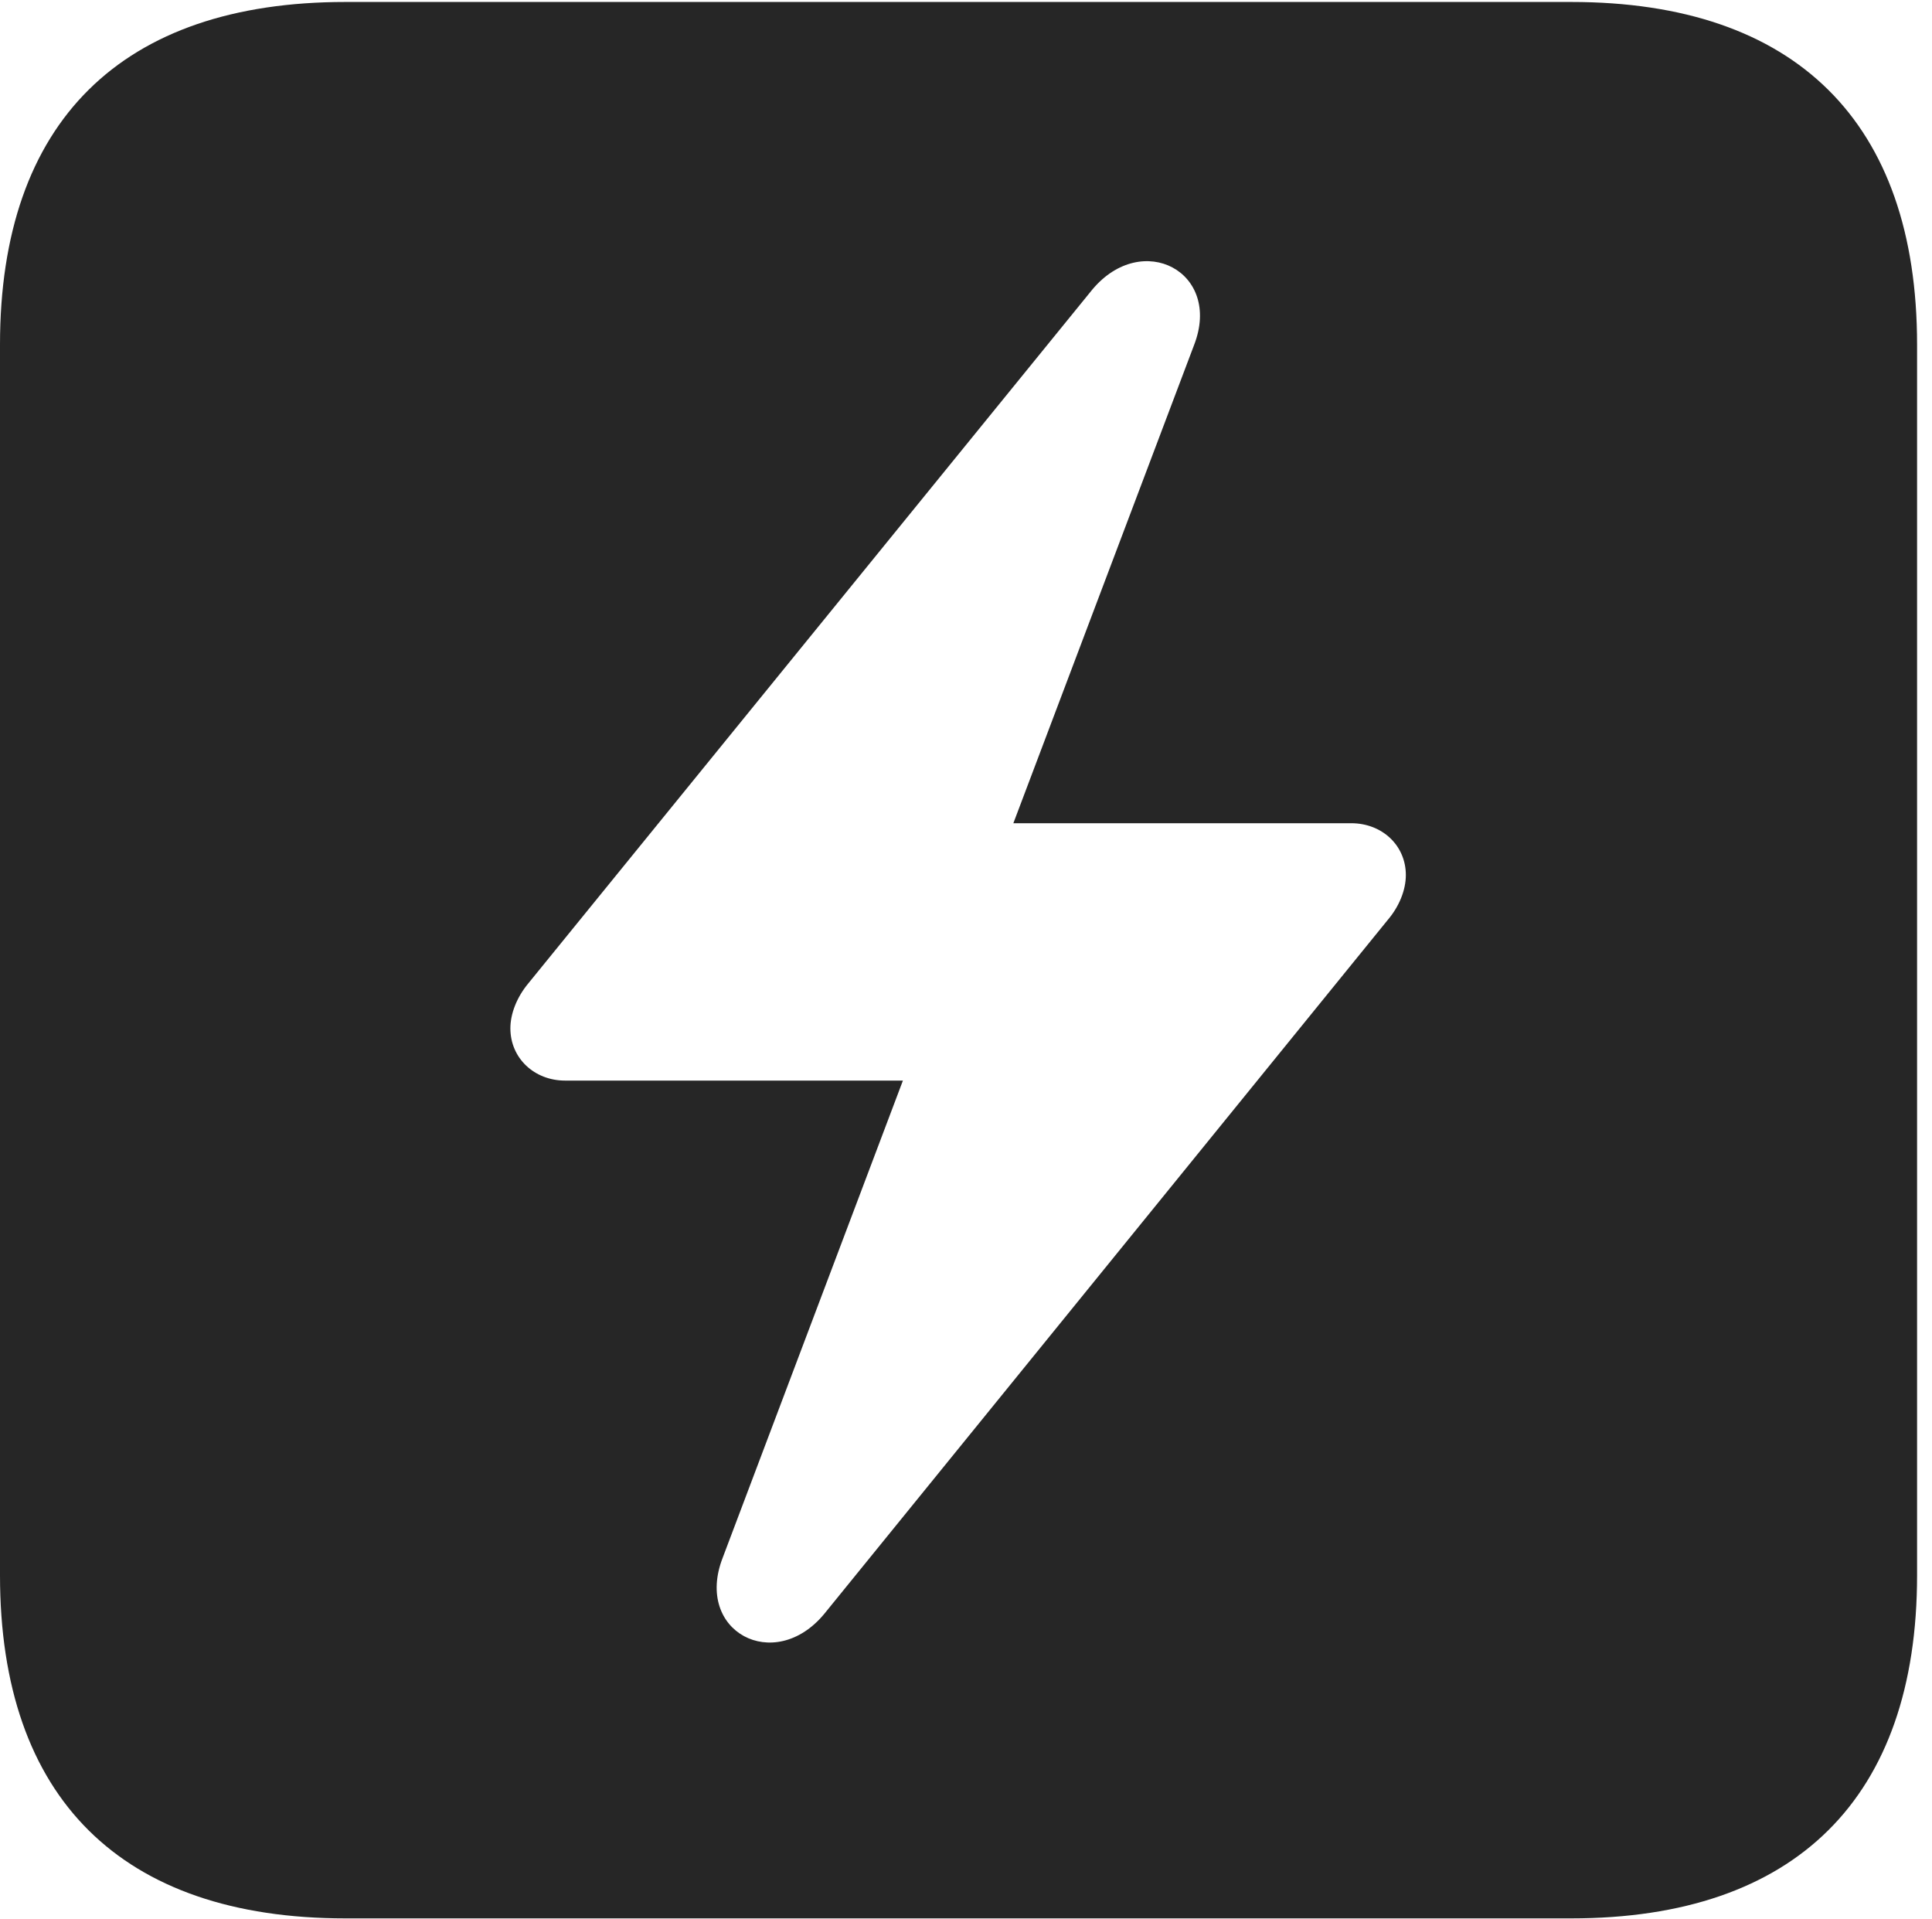
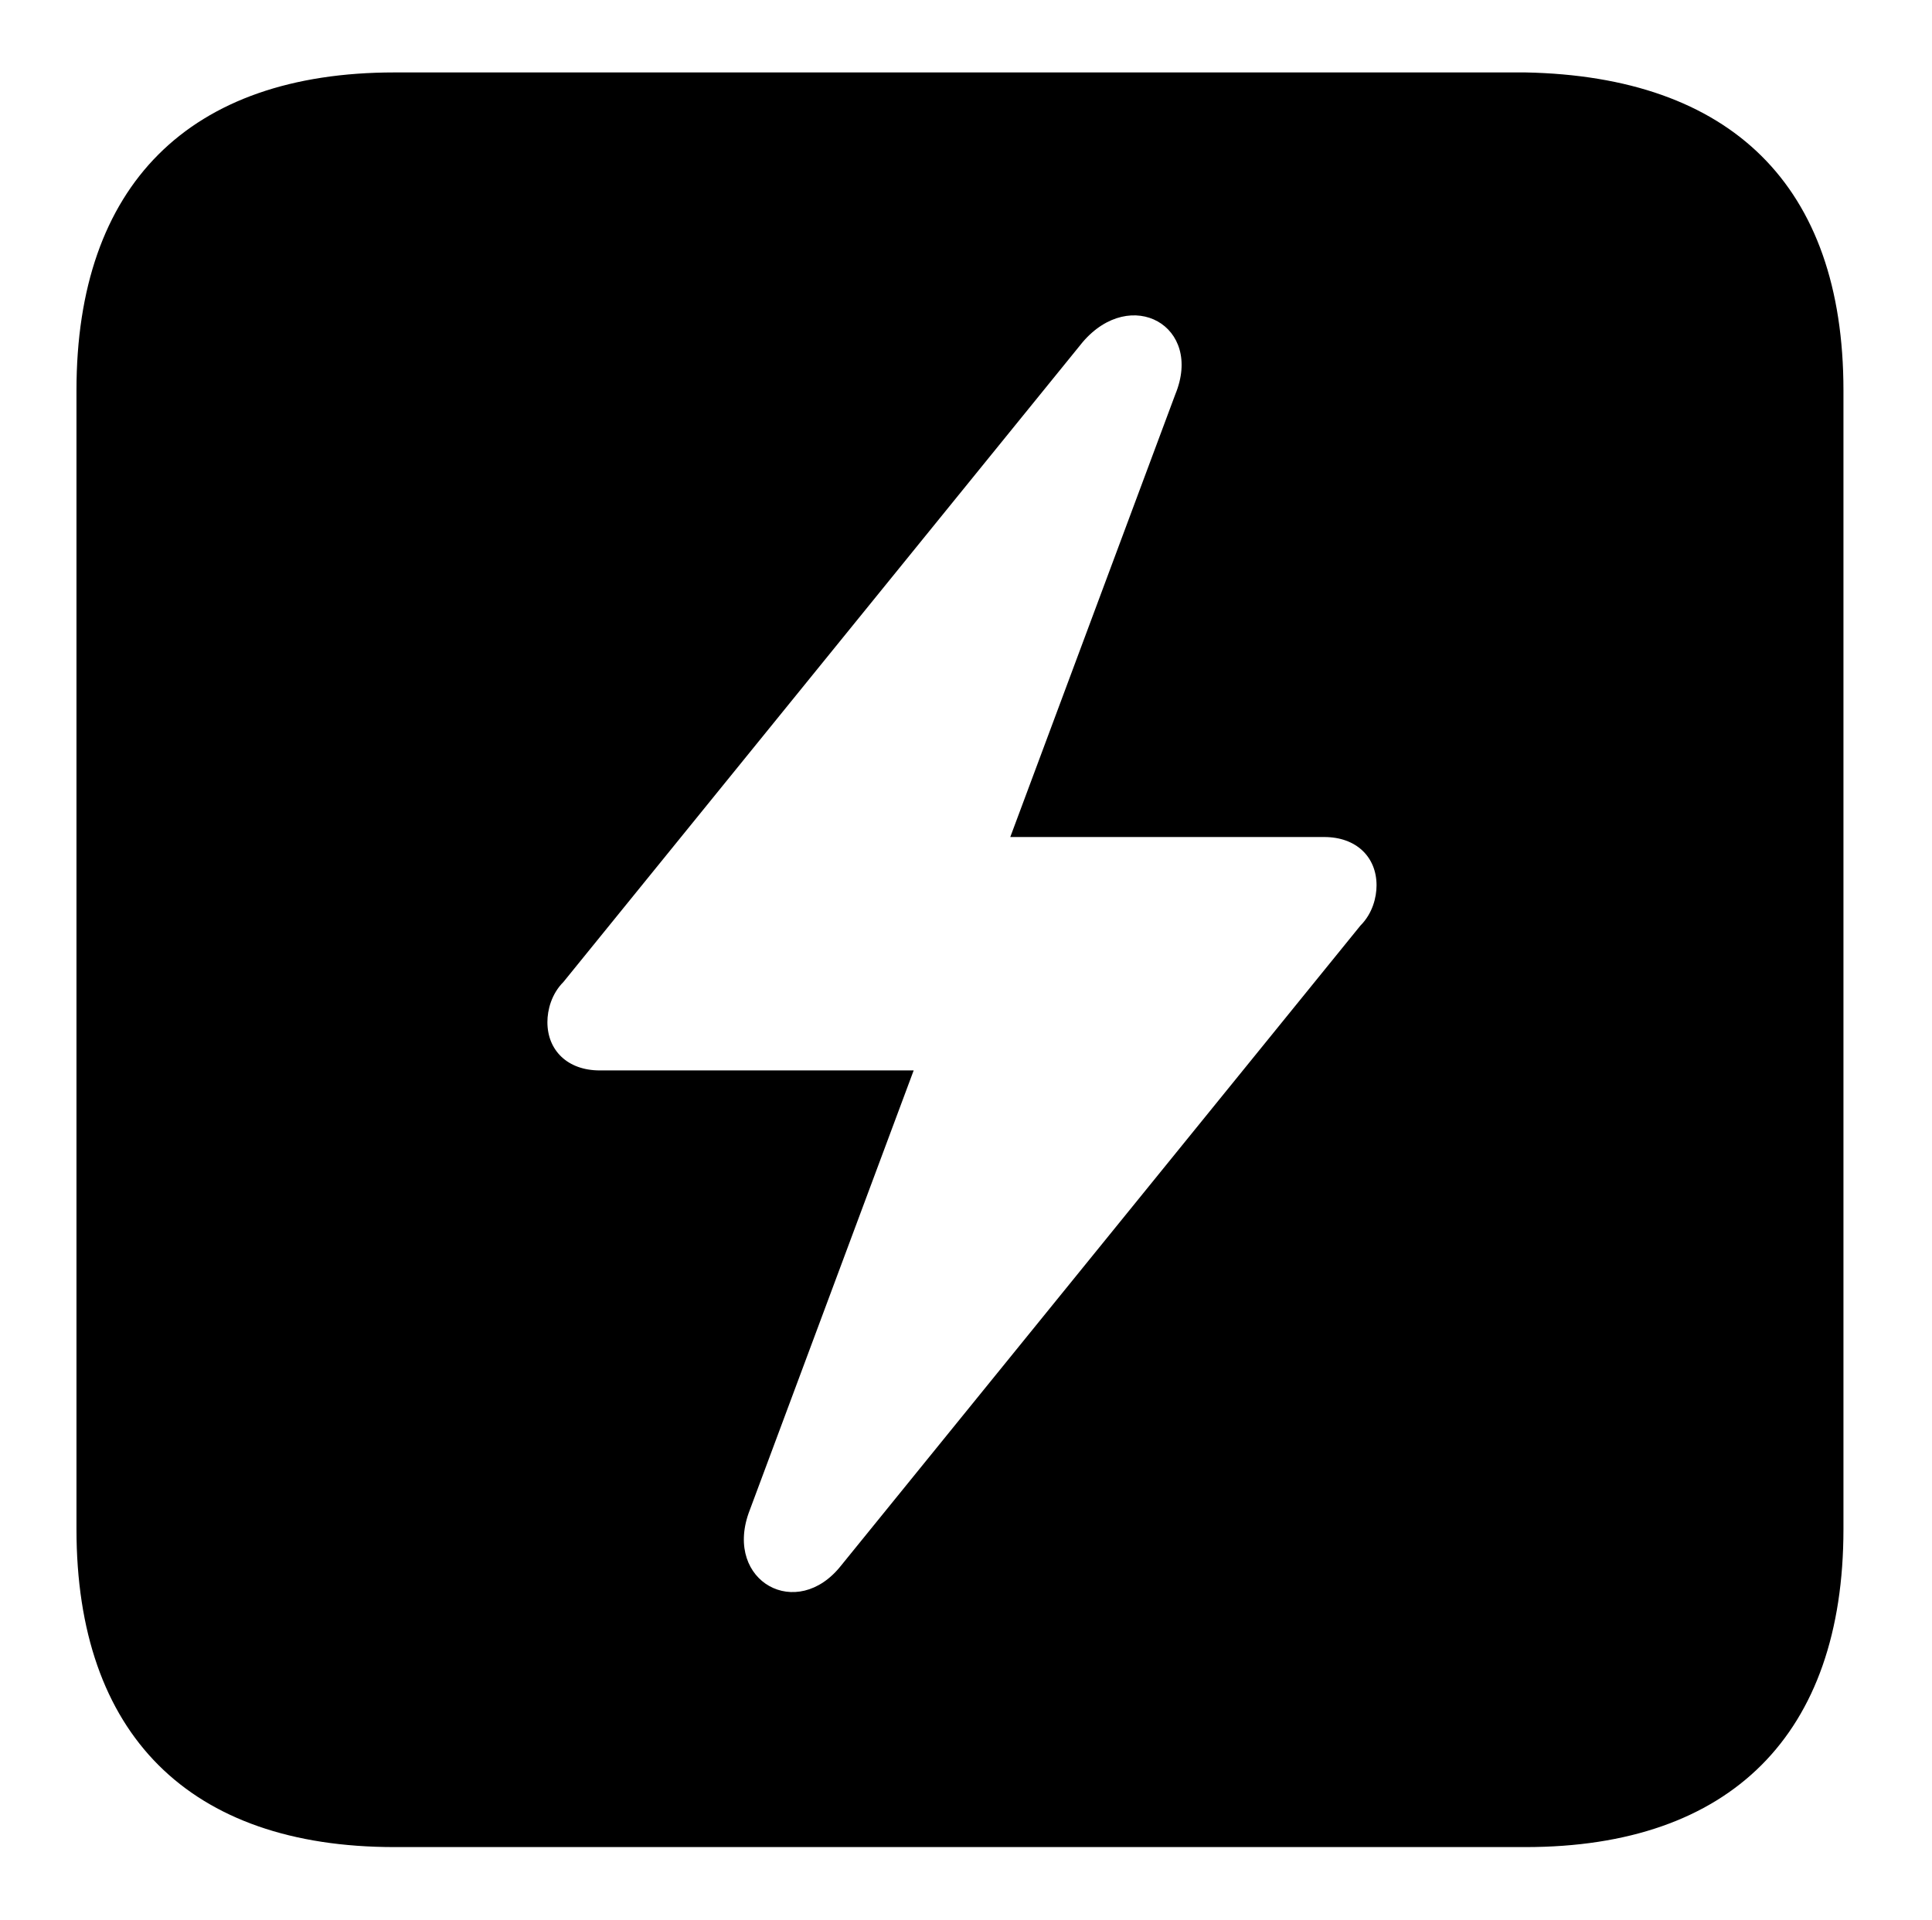
- <svg xmlns="http://www.w3.org/2000/svg" version="1.1" width="48.018" height="47.676">
+ <svg xmlns="http://www.w3.org/2000/svg" version="1.1" id="图层_1" x="0px" y="0px" viewBox="0 0 48 47.7" style="enable-background:new 0 0 48 47.7;" xml:space="preserve">
+   <style type="text/css">
+ 	.st0{opacity:0;}
+ 	.st1{opacity:1;}
+ </style>
  <g>
-     <rect height="47.676" opacity="0" width="48.018" x="0" y="0" />
-     <path d="M47.647 8.564L47.647 39.15C47.647 44.678 44.629 47.676 39.053 47.676L8.584 47.676C3.018 47.676 0 44.688 0 39.15L0 8.564C0 3.027 3.018 0.049 8.584 0.049L39.053 0.049C44.629 0.049 47.647 3.037 47.647 8.564ZM27.148 7.197L13.135 24.434C12.842 24.785 12.685 25.195 12.685 25.557C12.685 26.299 13.281 26.855 14.043 26.855L22.441 26.855L17.959 38.721C17.256 40.547 19.238 41.602 20.479 40.117L34.492 22.861C34.775 22.529 34.941 22.119 34.941 21.748C34.941 21.006 34.346 20.459 33.584 20.459L25.186 20.459L29.678 8.574C30.381 6.758 28.389 5.713 27.148 7.197Z" fill="#000000" fill-opacity="0.85" />
+     <rect x="1.8" y="1.8" class="st0" width="44.3" height="44" />
+     <g class="st1">
+       <path d="M45.8,9.7V38c0,5.1-2.8,7.9-7.9,7.9H9.8c-5.1,0-7.9-2.8-7.9-7.9V9.7c0-5.1,2.8-7.9,7.9-7.9h28.1C43,1.9,45.8,4.6,45.8,9.7    z M26.9,8.5L14,24.4c-0.3,0.3-0.4,0.7-0.4,1c0,0.7,0.5,1.2,1.3,1.2h7.8l-4.1,11c-0.6,1.7,1.2,2.7,2.3,1.3l12.9-15.9    c0.3-0.3,0.4-0.7,0.4-1c0-0.7-0.5-1.2-1.3-1.2h-7.8l4.1-11C29.9,8.1,28.1,7.1,26.9,8.5z" />
+     </g>
  </g>
</svg>
